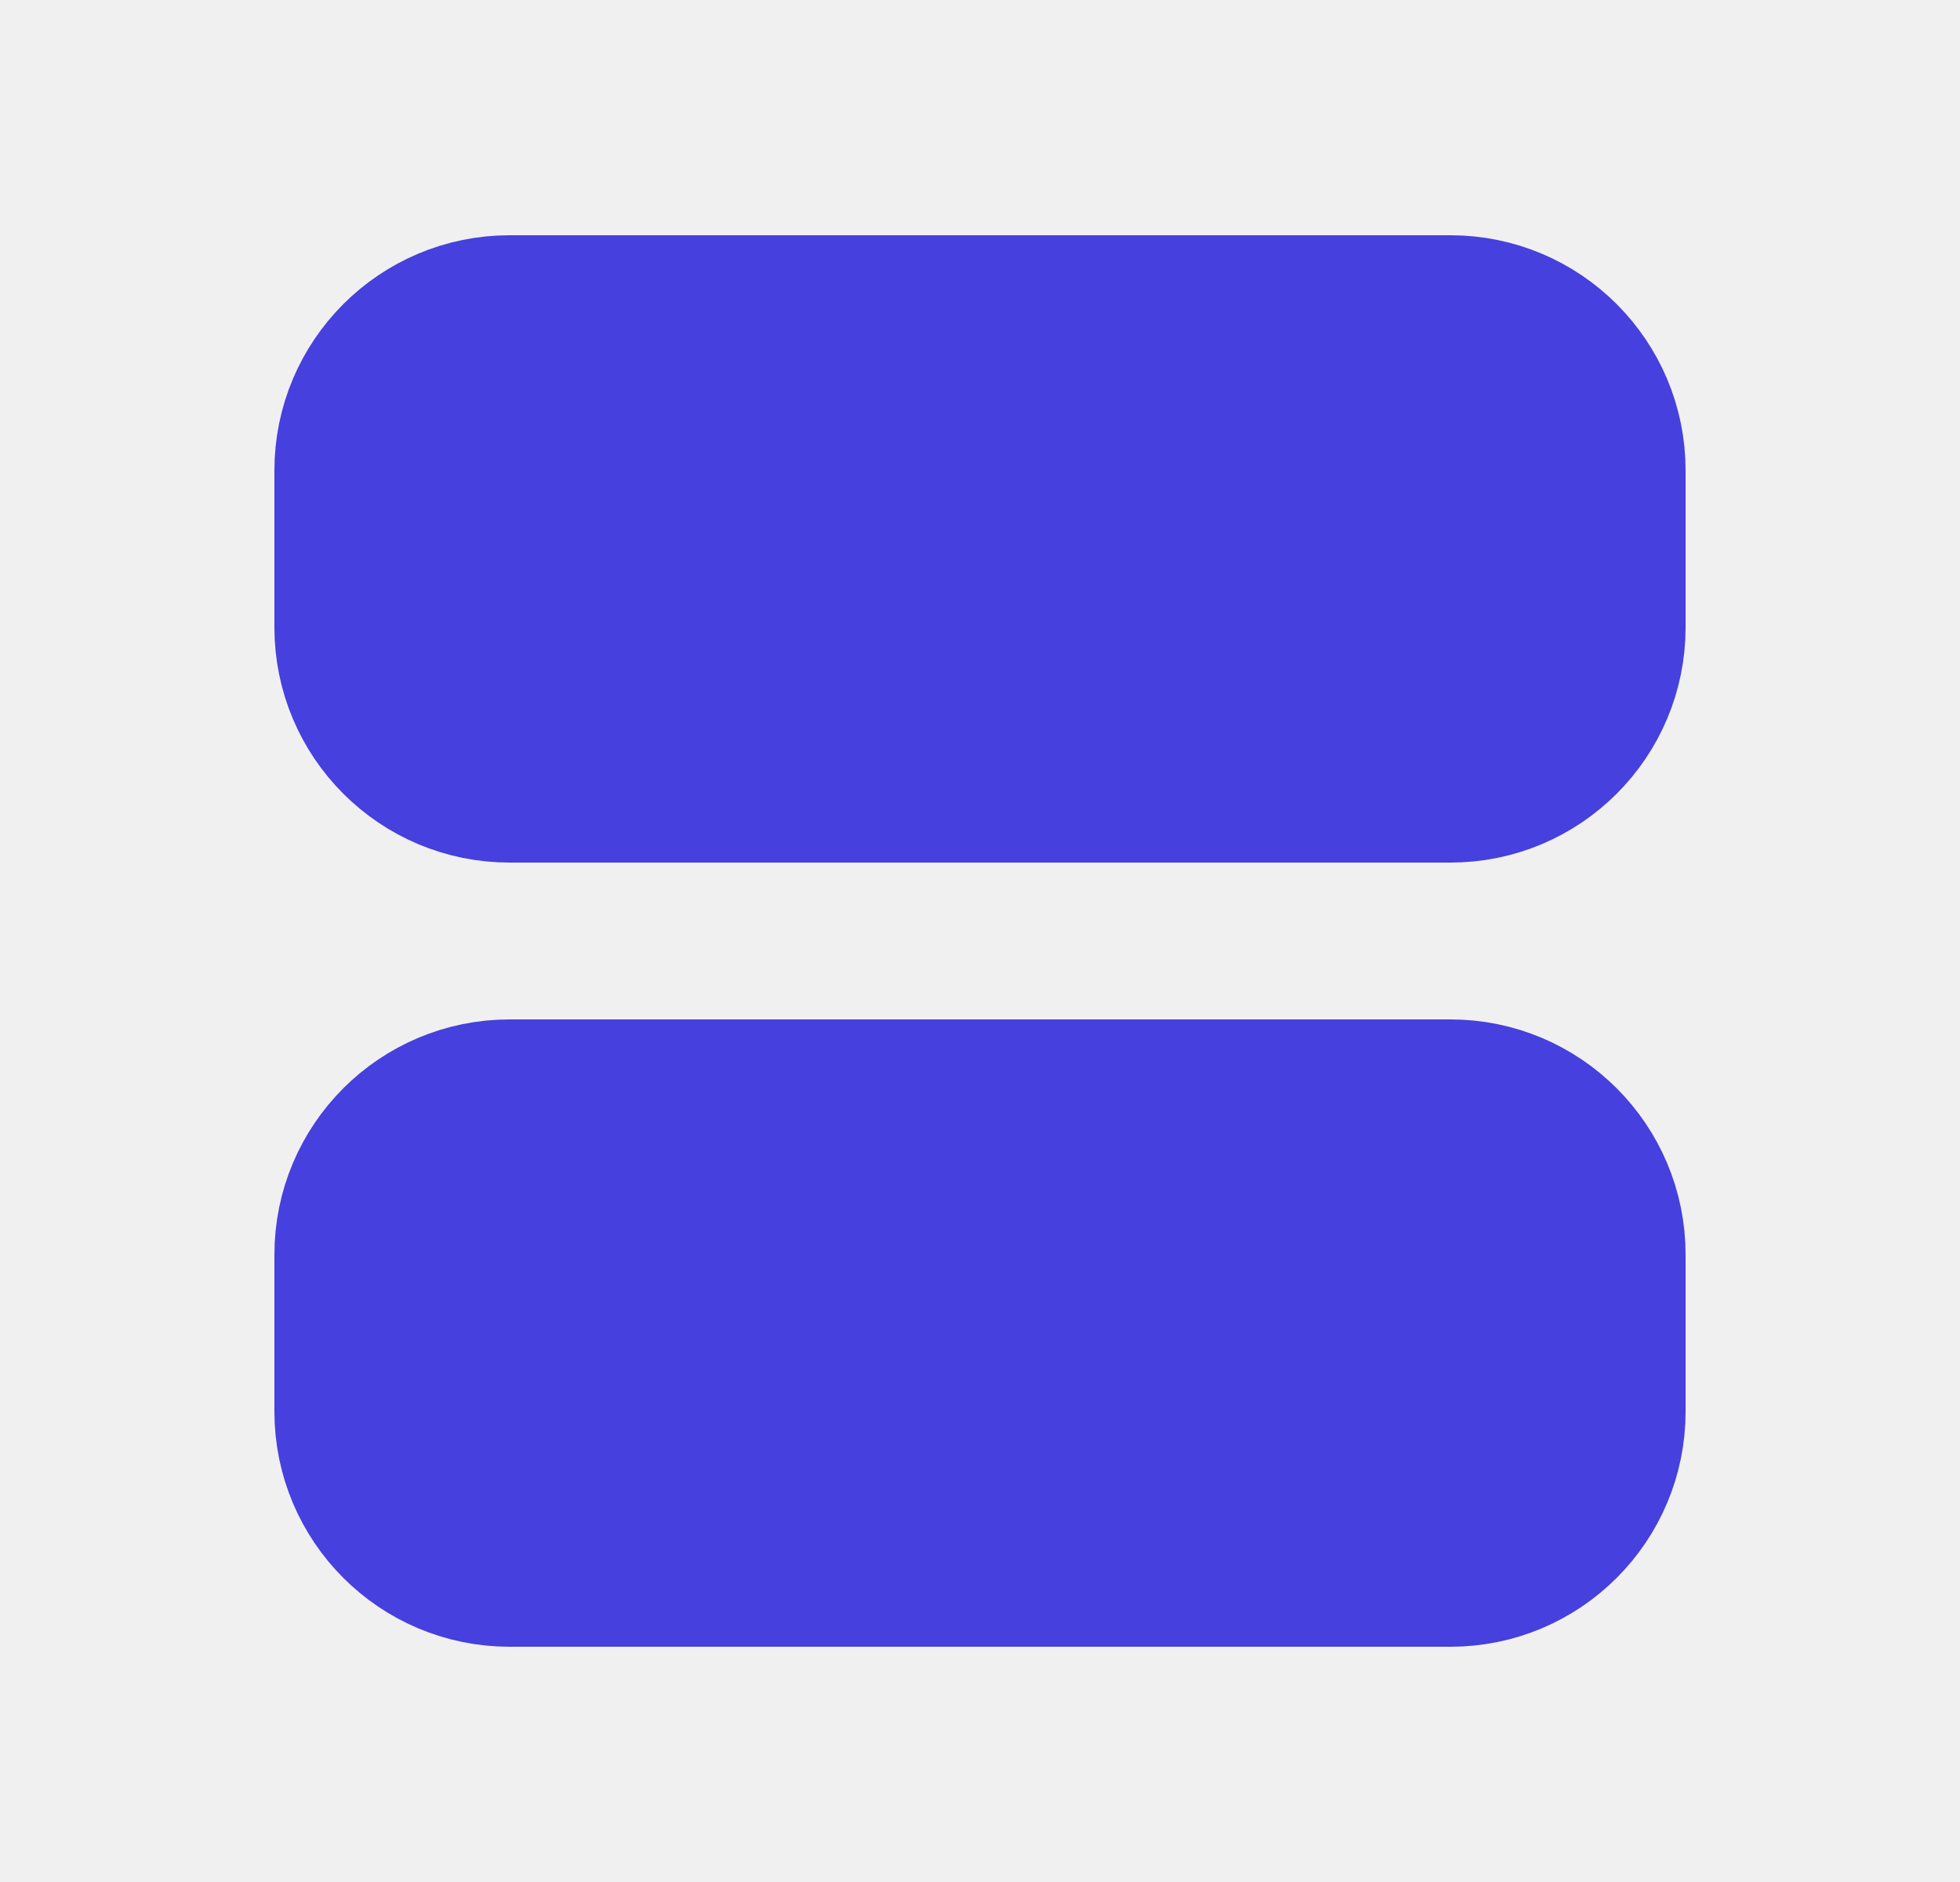
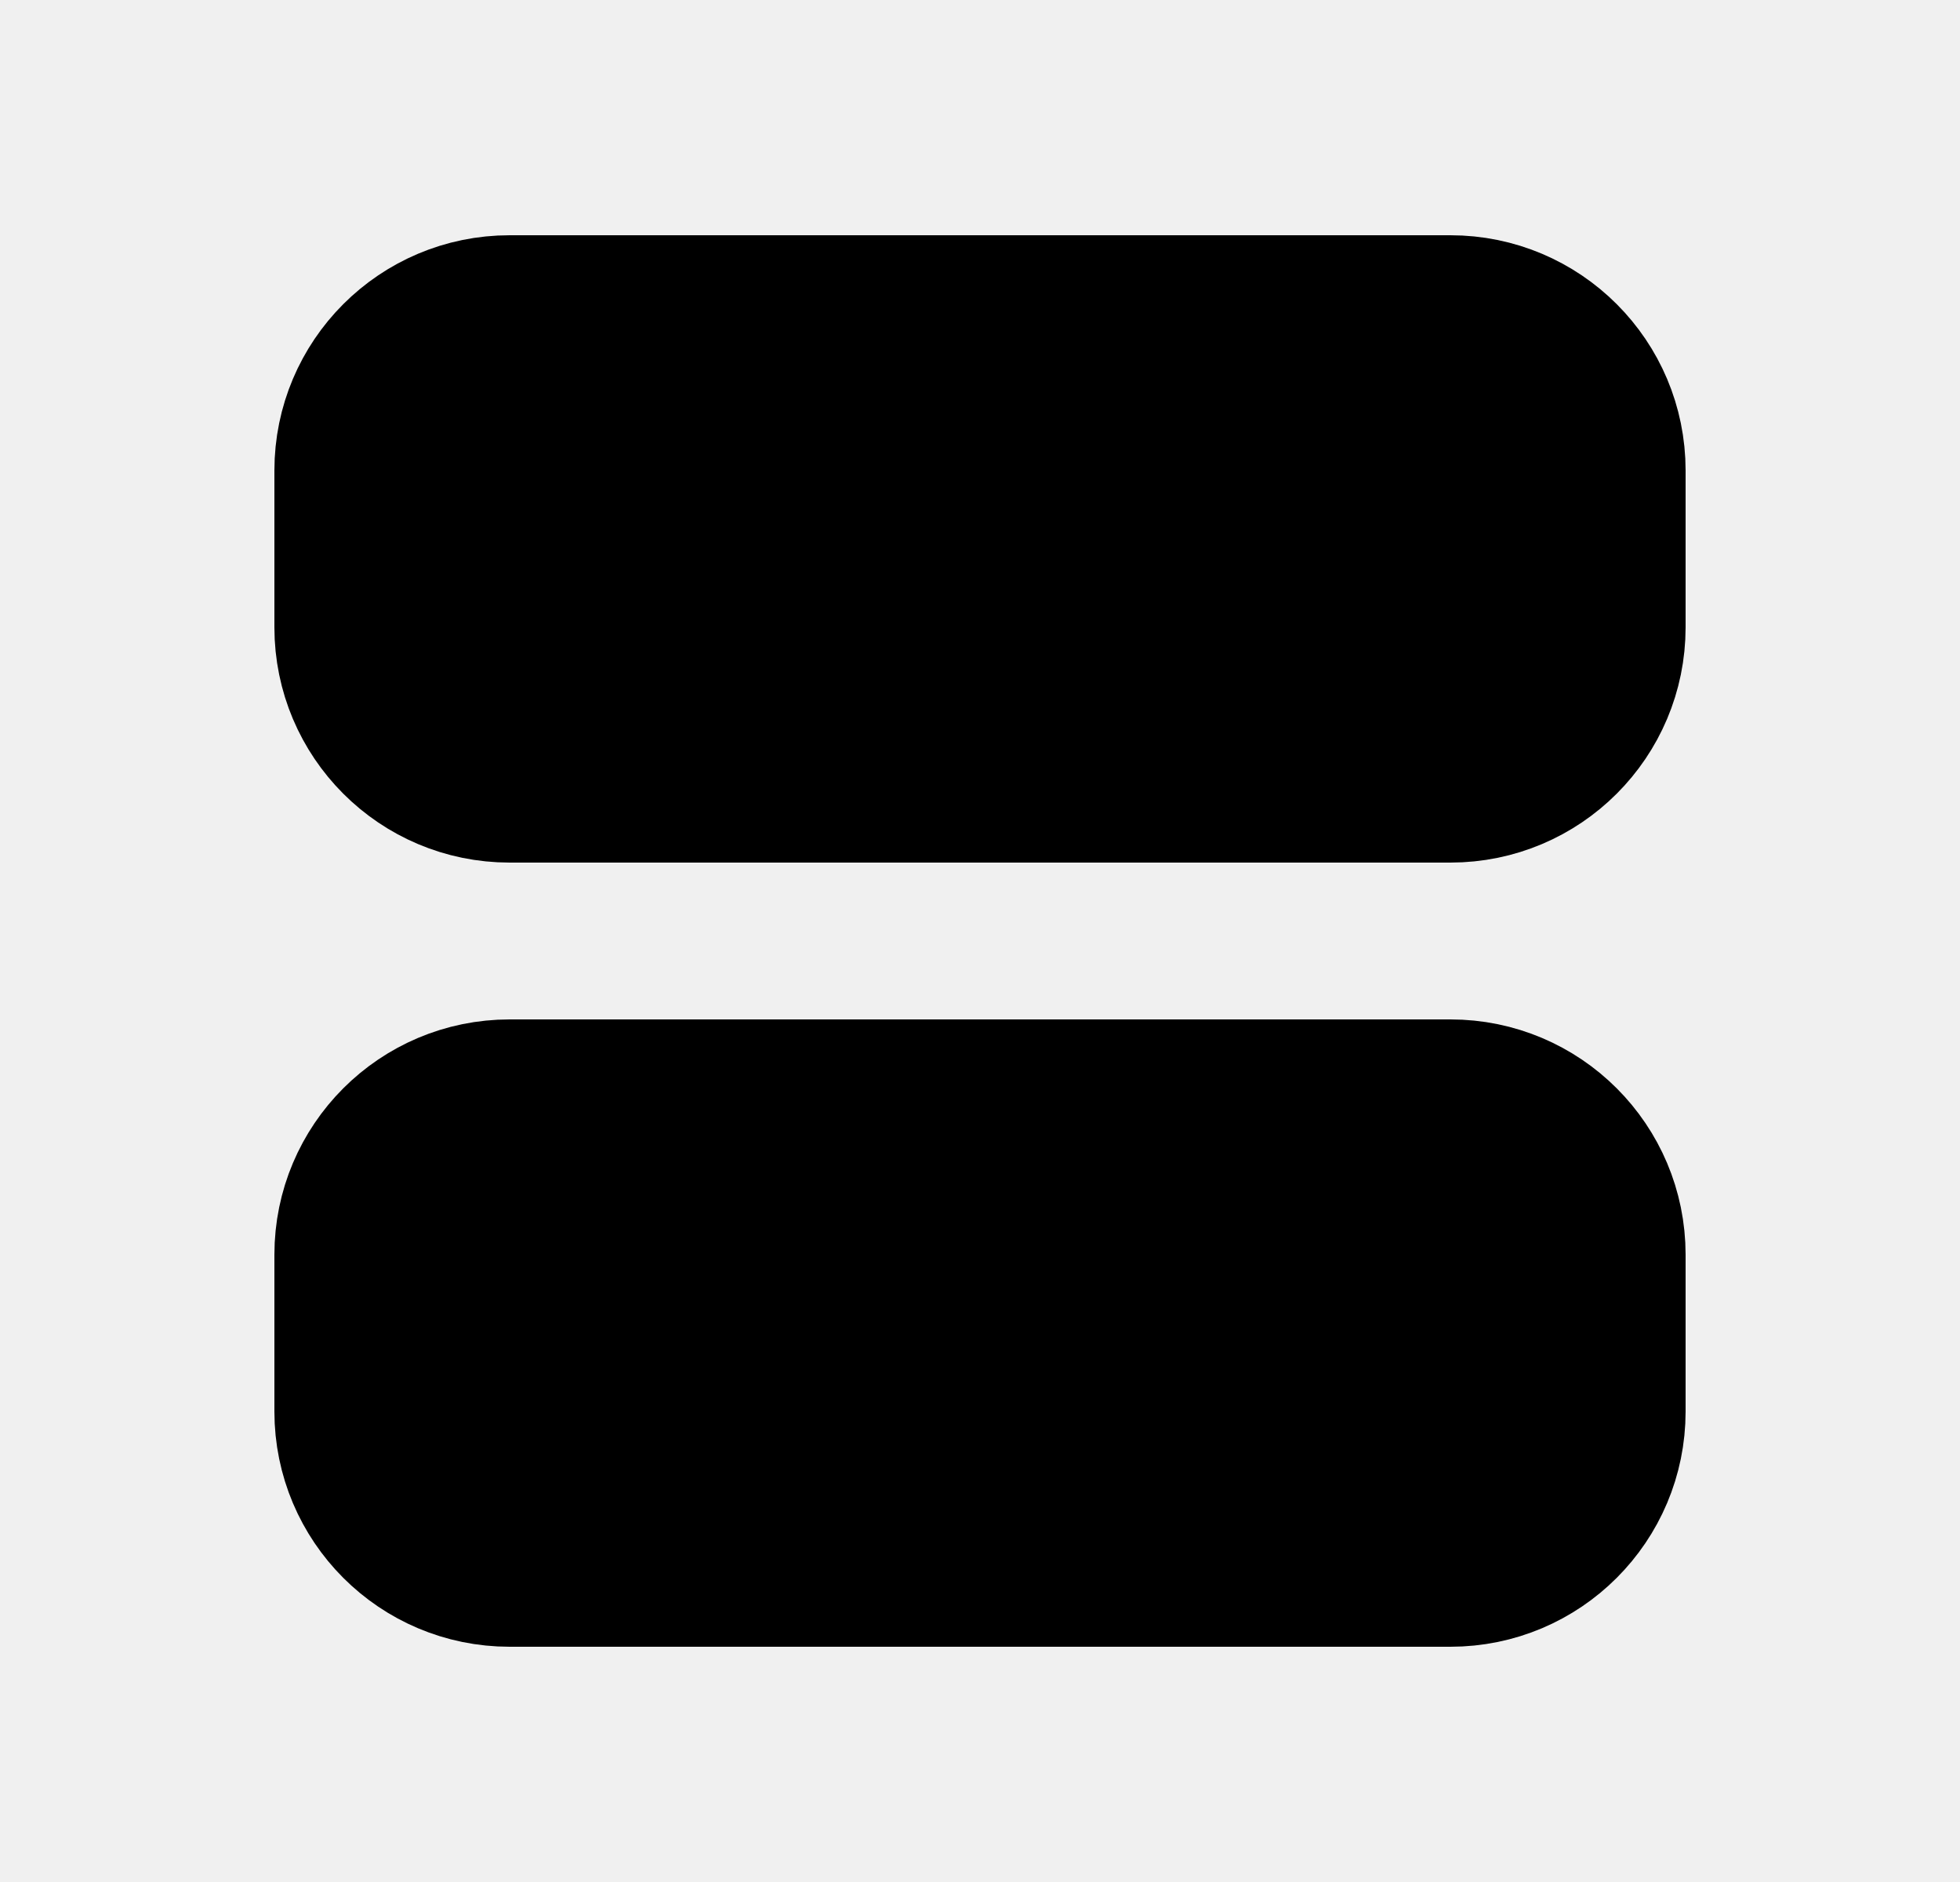
<svg xmlns="http://www.w3.org/2000/svg" width="25" height="24" viewBox="0 0 25 24" fill="none">
  <g clip-path="url(#clip0_302_7810)">
-     <path d="M18.5 4H6.5C5.395 4 4.5 4.895 4.5 6V8C4.5 9.105 5.395 10 6.5 10H18.5C19.605 10 20.5 9.105 20.5 8V6C20.5 4.895 19.605 4 18.5 4Z" fill="#4640DE" stroke="#4640DE" stroke-width="2" stroke-linecap="round" stroke-linejoin="round" />
-     <path d="M18.5 14H6.5C5.395 14 4.5 14.895 4.5 16V18C4.5 19.105 5.395 20 6.5 20H18.5C19.605 20 20.5 19.105 20.5 18V16C20.5 14.895 19.605 14 18.5 14Z" fill="#4640DE" stroke="#4640DE" stroke-width="2" stroke-linecap="round" stroke-linejoin="round" />
+     <path d="M18.5 4H6.5C5.395 4 4.5 4.895 4.5 6V8C4.5 9.105 5.395 10 6.5 10H18.5C19.605 10 20.5 9.105 20.5 8V6C20.5 4.895 19.605 4 18.5 4Z" fill="currentColor" stroke="currentColor" stroke-width="2" stroke-linecap="round" stroke-linejoin="round" />
+     <path d="M18.5 14H6.5C5.395 14 4.5 14.895 4.5 16V18C4.5 19.105 5.395 20 6.5 20H18.5C19.605 20 20.5 19.105 20.5 18V16C20.5 14.895 19.605 14 18.5 14Z" fill="currentColor" stroke="currentColor" stroke-width="2" stroke-linecap="round" stroke-linejoin="round" />
  </g>
  <defs>
    <clipPath id="clip0_302_7810">
-       <rect width="24" height="24" fill="white" transform="translate(0.5)" />
+       <rect width="24" height="24" fill="currentColor" transform="translate(0.5)" />
    </clipPath>
  </defs>
</svg>
